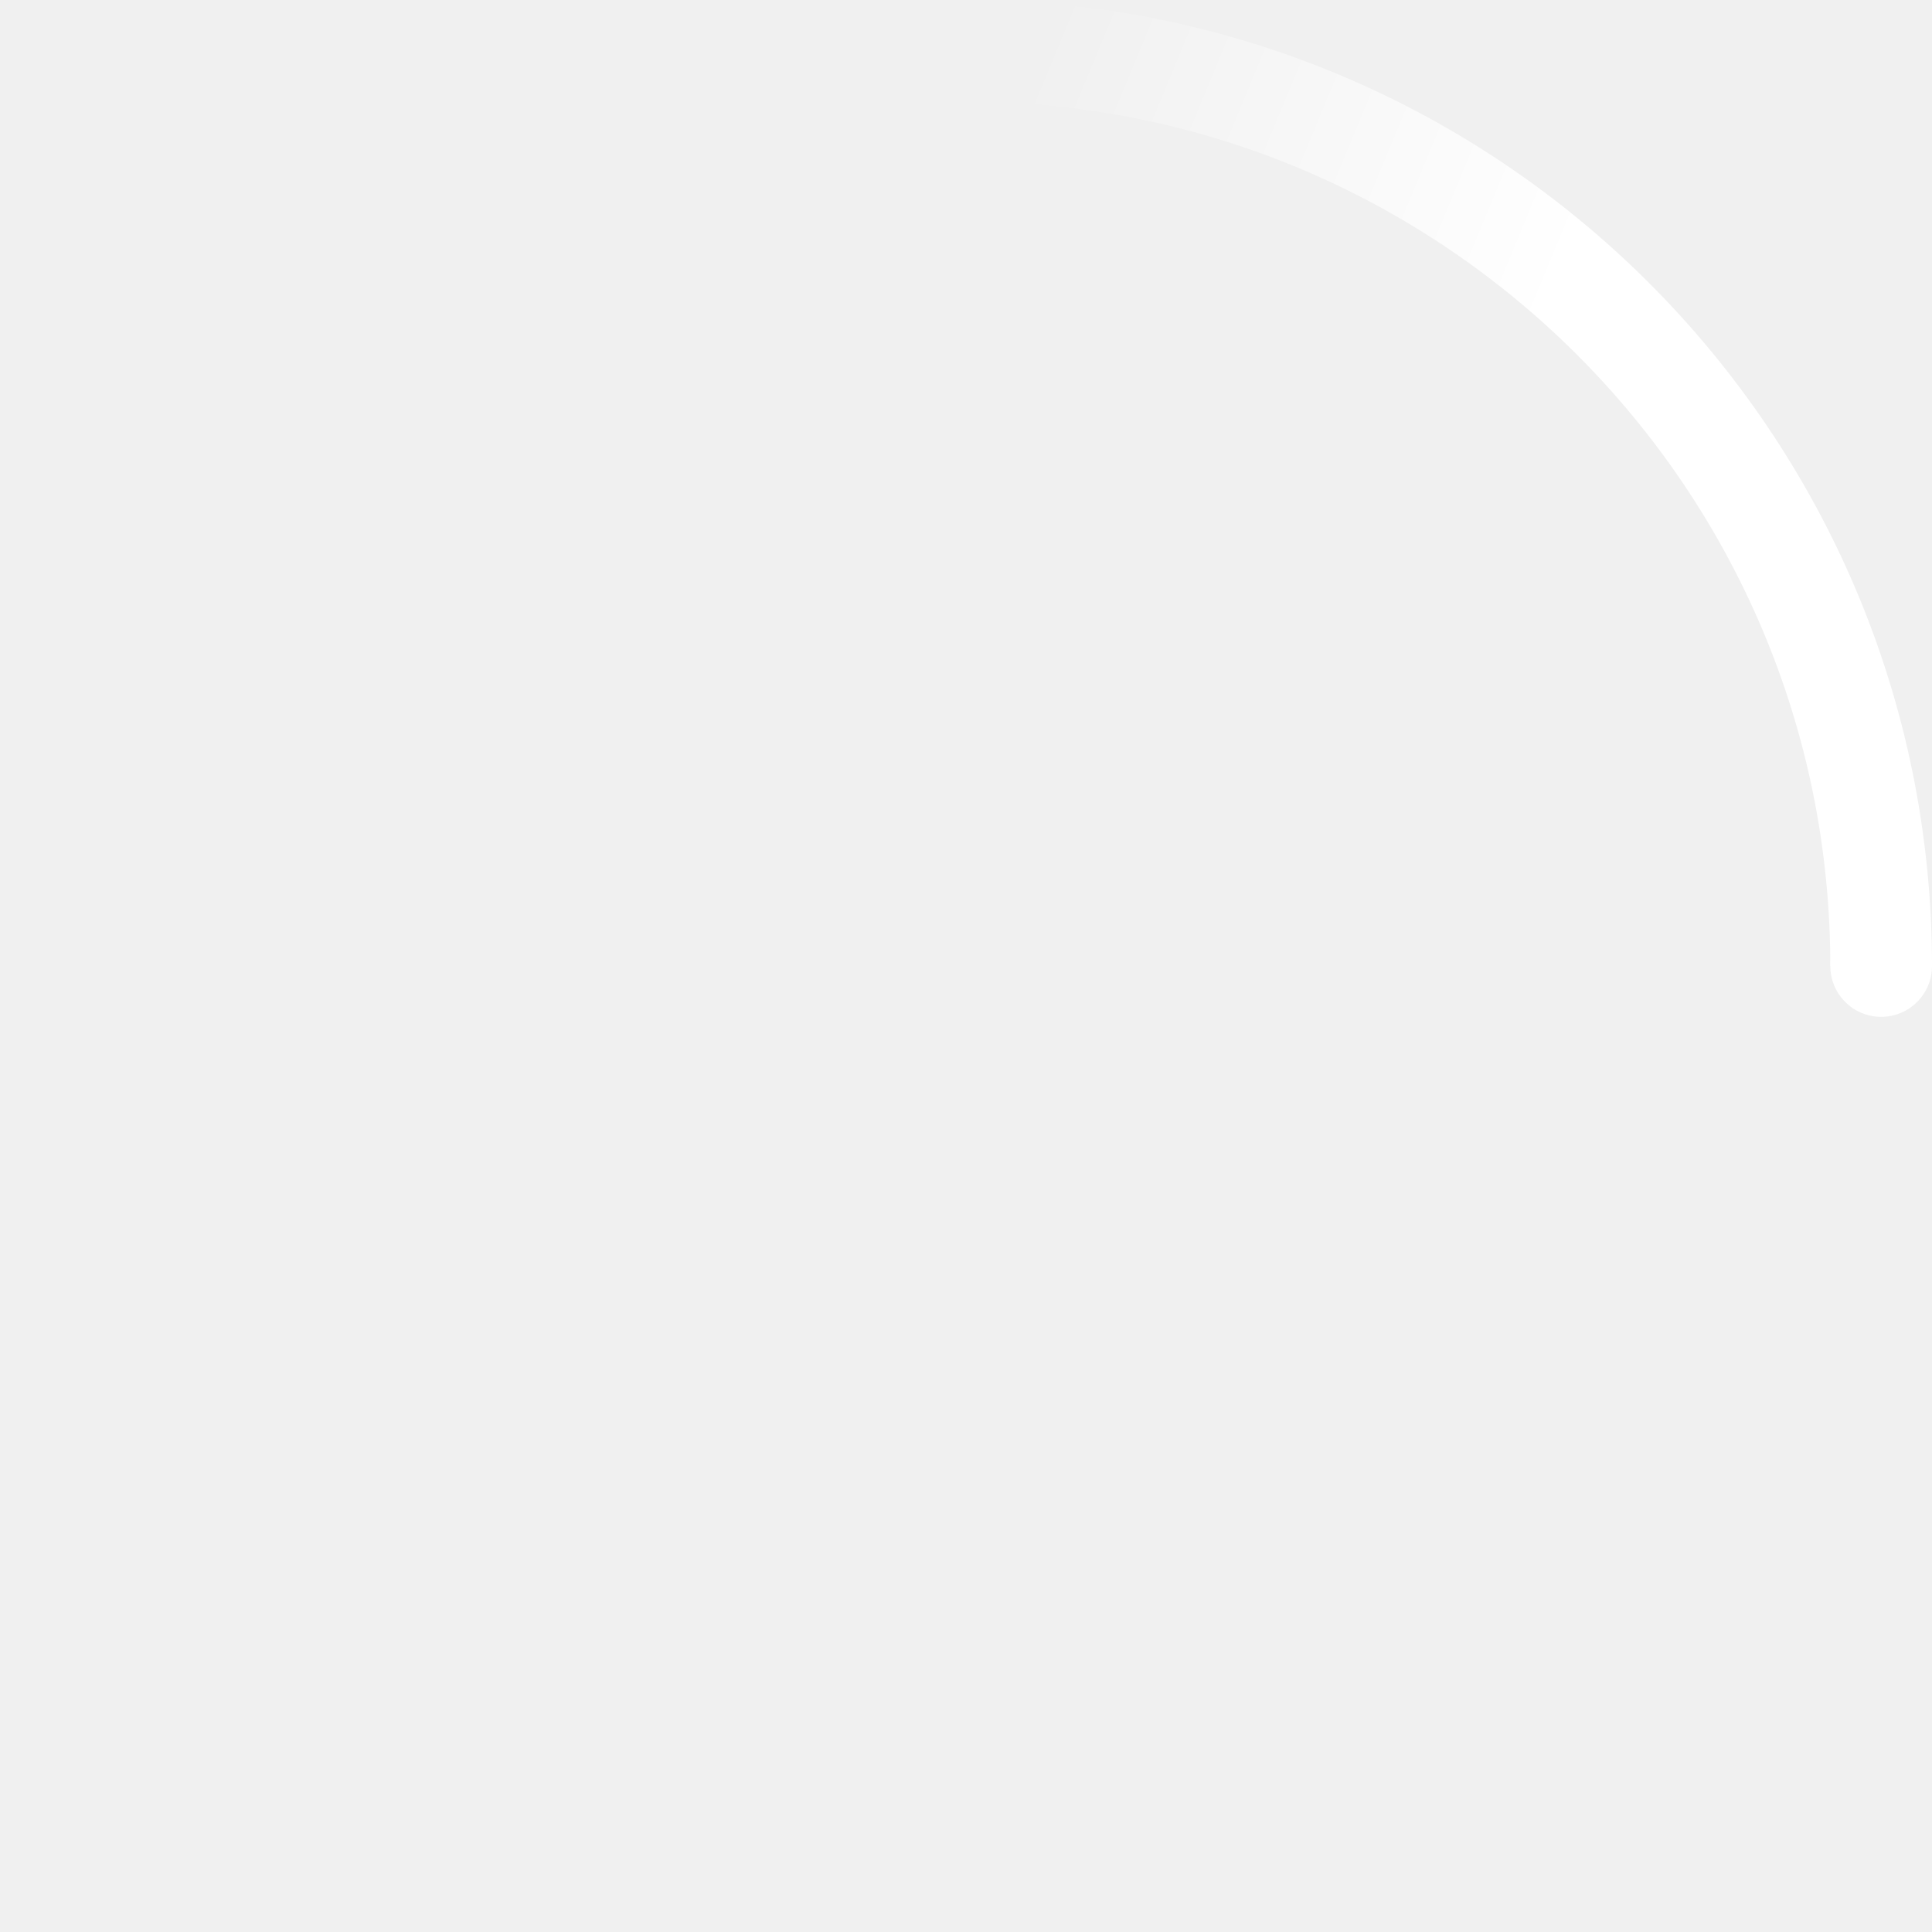
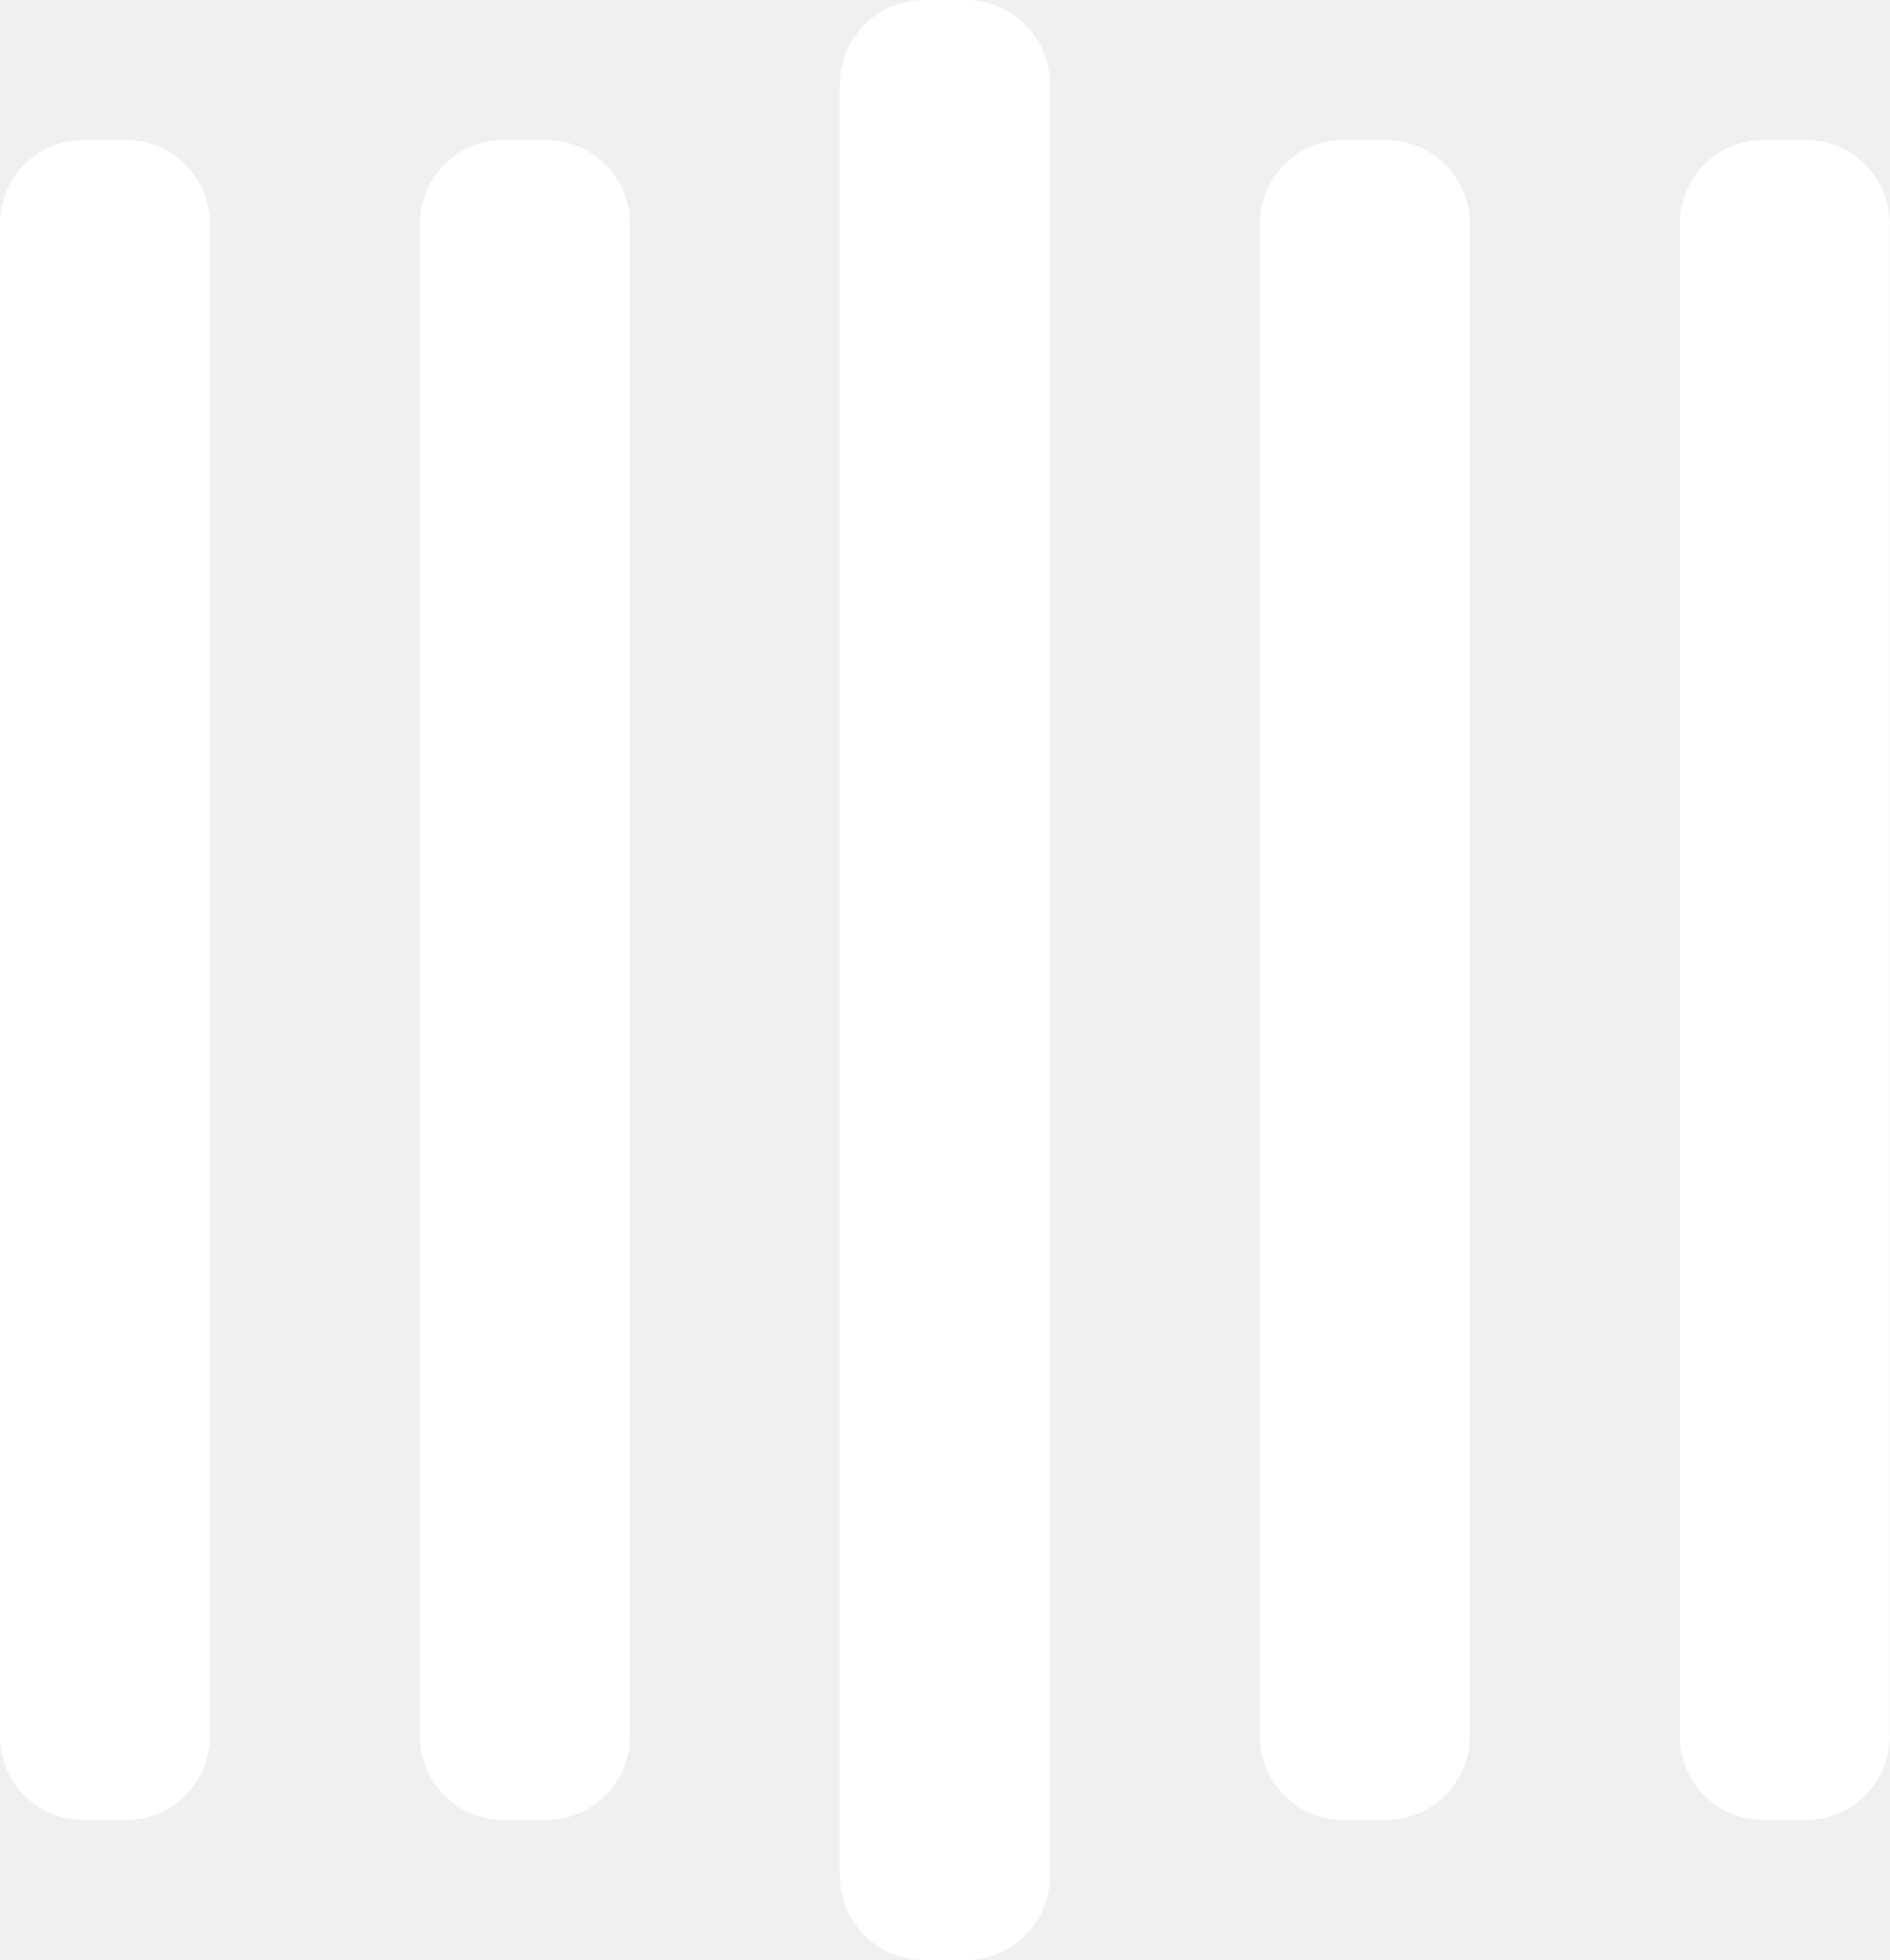
- <svg xmlns="http://www.w3.org/2000/svg" width="38" height="38" viewBox="0 0 38 38">
-   <defs>
-     <linearGradient x1="8.042%" y1="0%" x2="65.682%" y2="23.865%" id="a">
-       <stop stop-color="#fff" stop-opacity="0" offset="0%" />
-       <stop stop-color="#fff" stop-opacity=".631" offset="63.146%" />
-       <stop stop-color="#fff" offset="100%" />
-     </linearGradient>
-   </defs>
-   <g fill="none" fill-rule="evenodd">
-     <g transform="translate(1 1)">
-       <path d="M36 18c0-9.94-8.06-18-18-18" id="Oval-2" stroke="url(#a)" stroke-width="2">
-         <animateTransform attributeName="transform" type="rotate" from="0 18 18" to="360 18 18" dur="1.5s" repeatCount="indefinite" />
-       </path>
-       <circle fill="#fff" cx="36" cy="18" r="1">
-         <animateTransform attributeName="transform" type="rotate" from="0 18 18" to="360 18 18" dur="1.5s" repeatCount="indefinite" />
-       </circle>
-     </g>
-   </g>
+ <svg xmlns="http://www.w3.org/2000/svg" width="135" height="140" viewBox="0 0 135 140" fill="#fff">
+   <rect y="10" width="15" height="120" rx="6">
+     <animate attributeName="height" begin="0.5s" dur="1s" values="120;110;100;90;80;70;60;50;40;140;120" calcMode="linear" repeatCount="indefinite" />
+     <animate attributeName="y" begin="0.5s" dur="1s" values="10;15;20;25;30;35;40;45;50;0;10" calcMode="linear" repeatCount="indefinite" />
+   </rect>
+   <rect x="30" y="10" width="15" height="120" rx="6">
+     <animate attributeName="height" begin="0.25s" dur="1s" values="120;110;100;90;80;70;60;50;40;140;120" calcMode="linear" repeatCount="indefinite" />
+     <animate attributeName="y" begin="0.25s" dur="1s" values="10;15;20;25;30;35;40;45;50;0;10" calcMode="linear" repeatCount="indefinite" />
+   </rect>
+   <rect x="60" width="15" height="140" rx="6">
+     <animate attributeName="height" begin="0s" dur="1s" values="120;110;100;90;80;70;60;50;40;140;120" calcMode="linear" repeatCount="indefinite" />
+     <animate attributeName="y" begin="0s" dur="1s" values="10;15;20;25;30;35;40;45;50;0;10" calcMode="linear" repeatCount="indefinite" />
+   </rect>
+   <rect x="90" y="10" width="15" height="120" rx="6">
+     <animate attributeName="height" begin="0.25s" dur="1s" values="120;110;100;90;80;70;60;50;40;140;120" calcMode="linear" repeatCount="indefinite" />
+     <animate attributeName="y" begin="0.25s" dur="1s" values="10;15;20;25;30;35;40;45;50;0;10" calcMode="linear" repeatCount="indefinite" />
+   </rect>
+   <rect x="120" y="10" width="15" height="120" rx="6">
+     <animate attributeName="height" begin="0.5s" dur="1s" values="120;110;100;90;80;70;60;50;40;140;120" calcMode="linear" repeatCount="indefinite" />
+     <animate attributeName="y" begin="0.5s" dur="1s" values="10;15;20;25;30;35;40;45;50;0;10" calcMode="linear" repeatCount="indefinite" />
+   </rect>
</svg>
